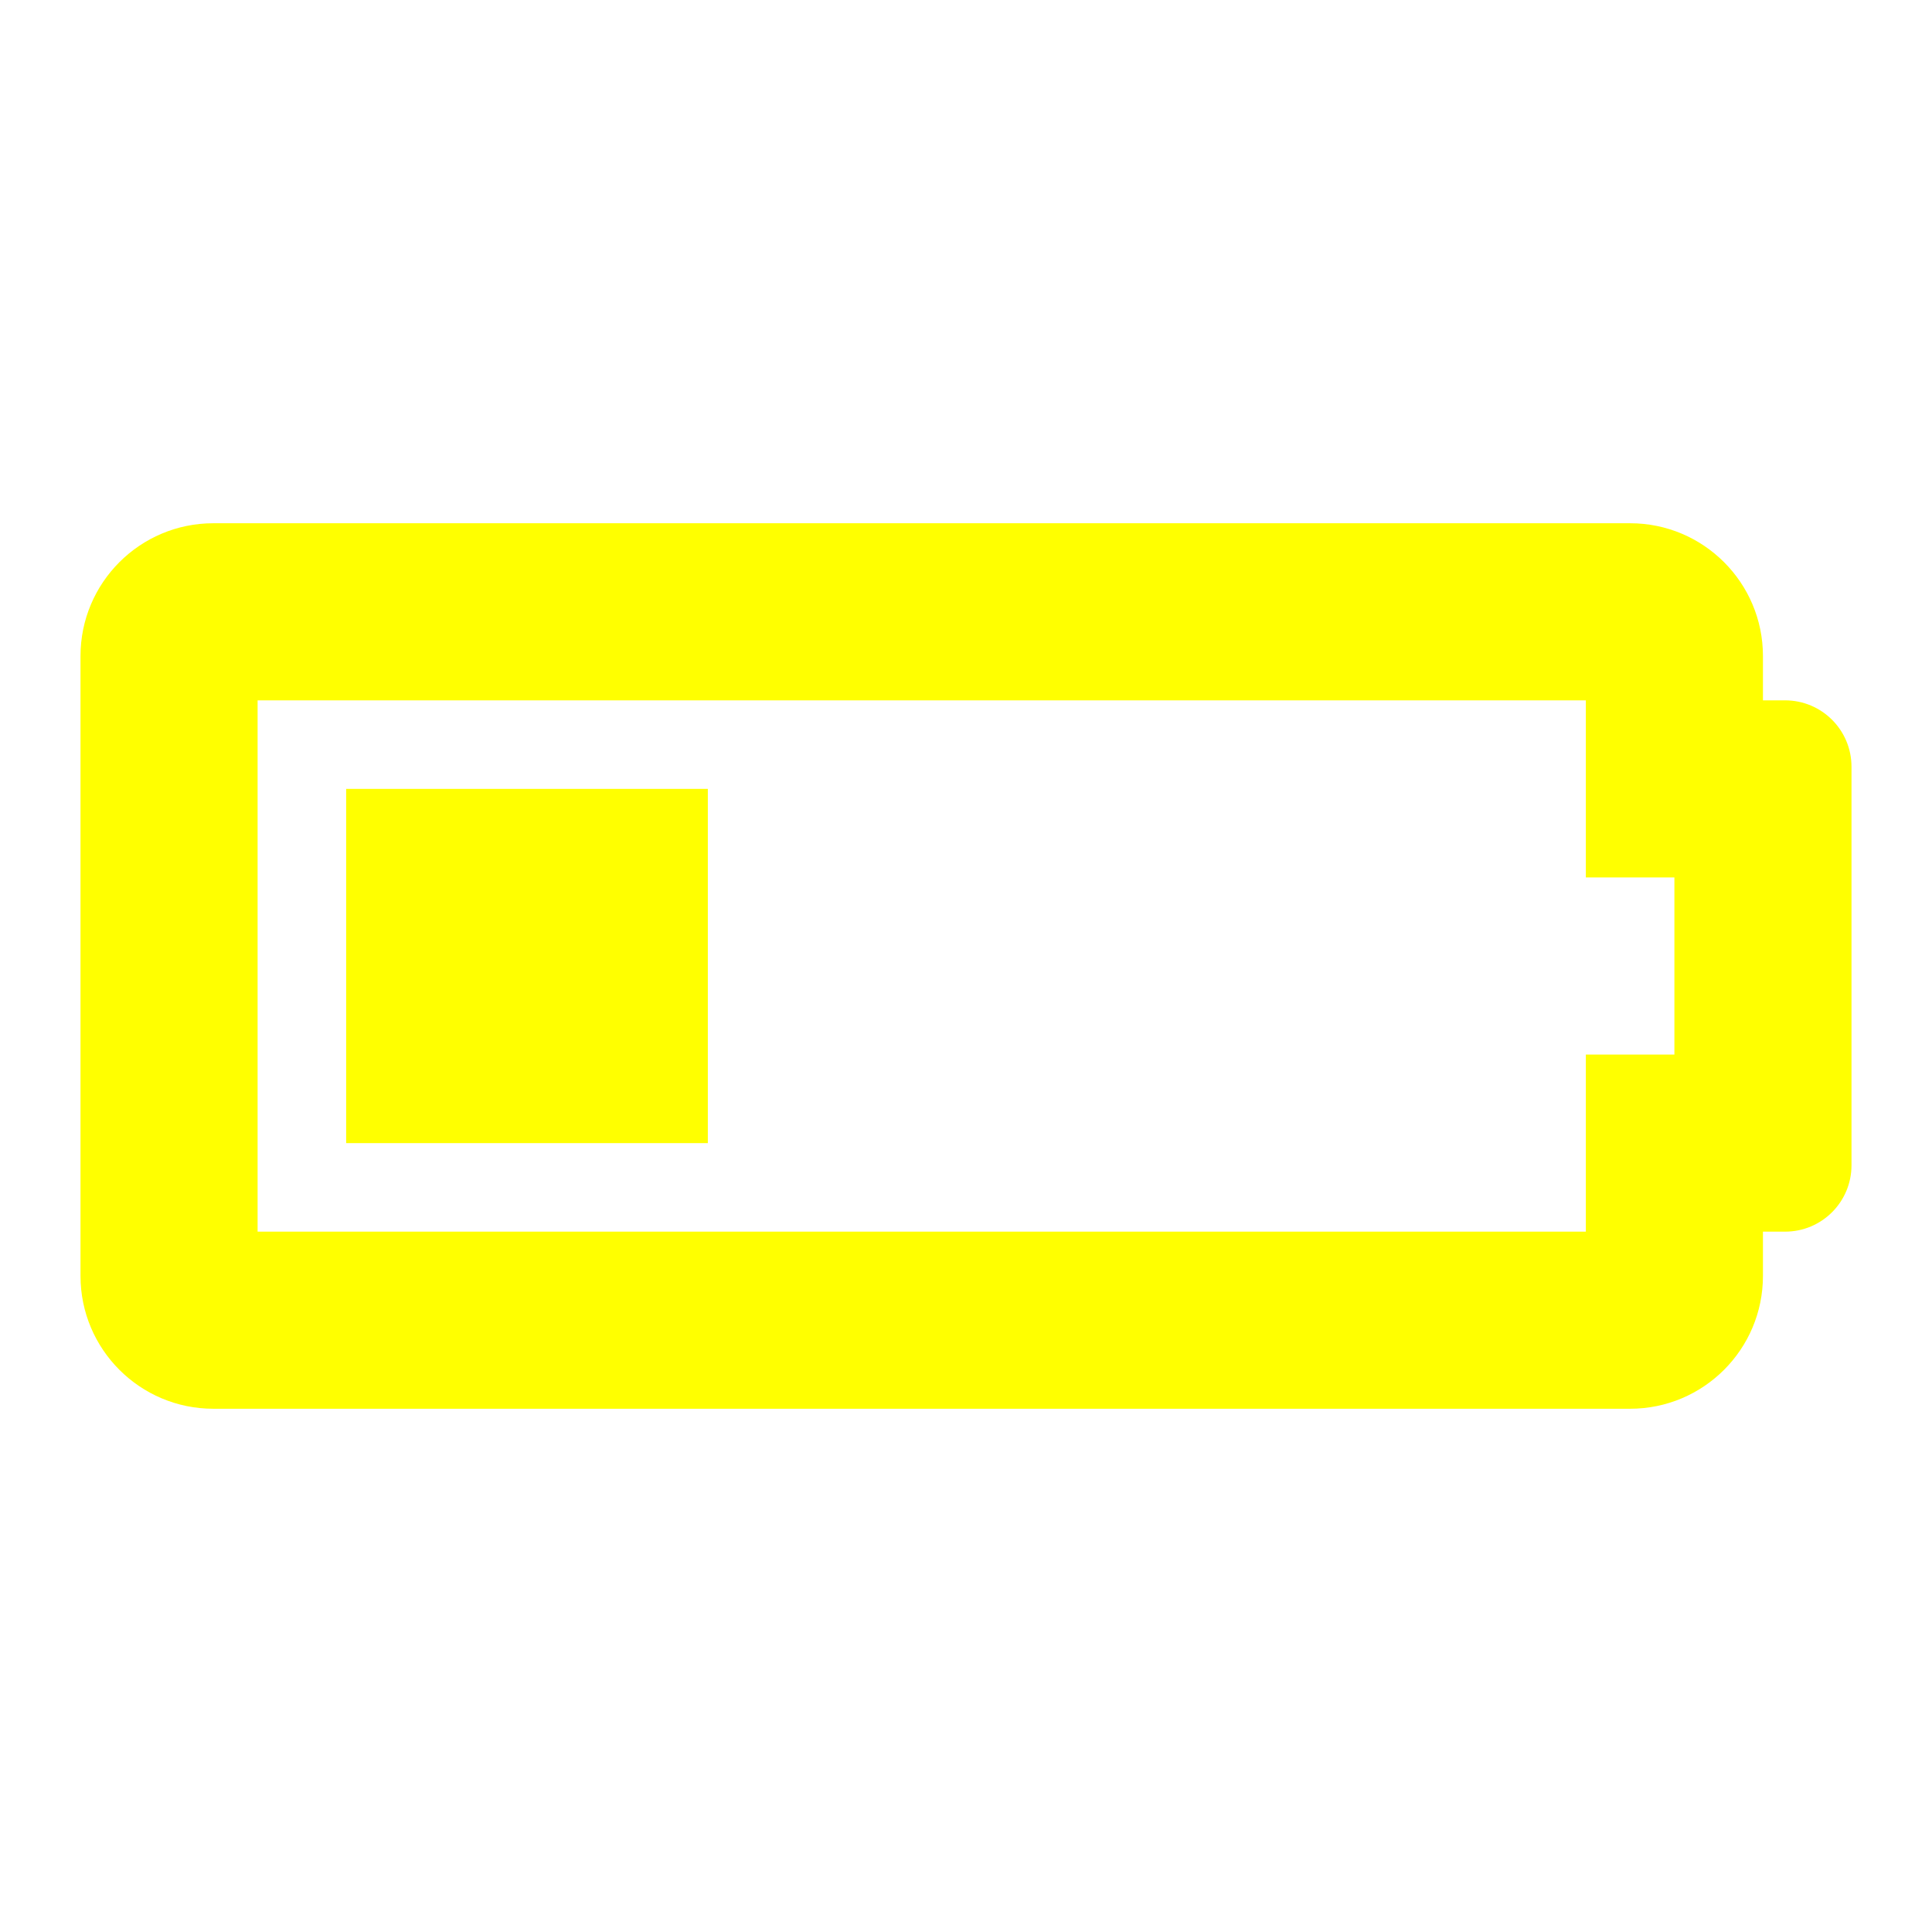
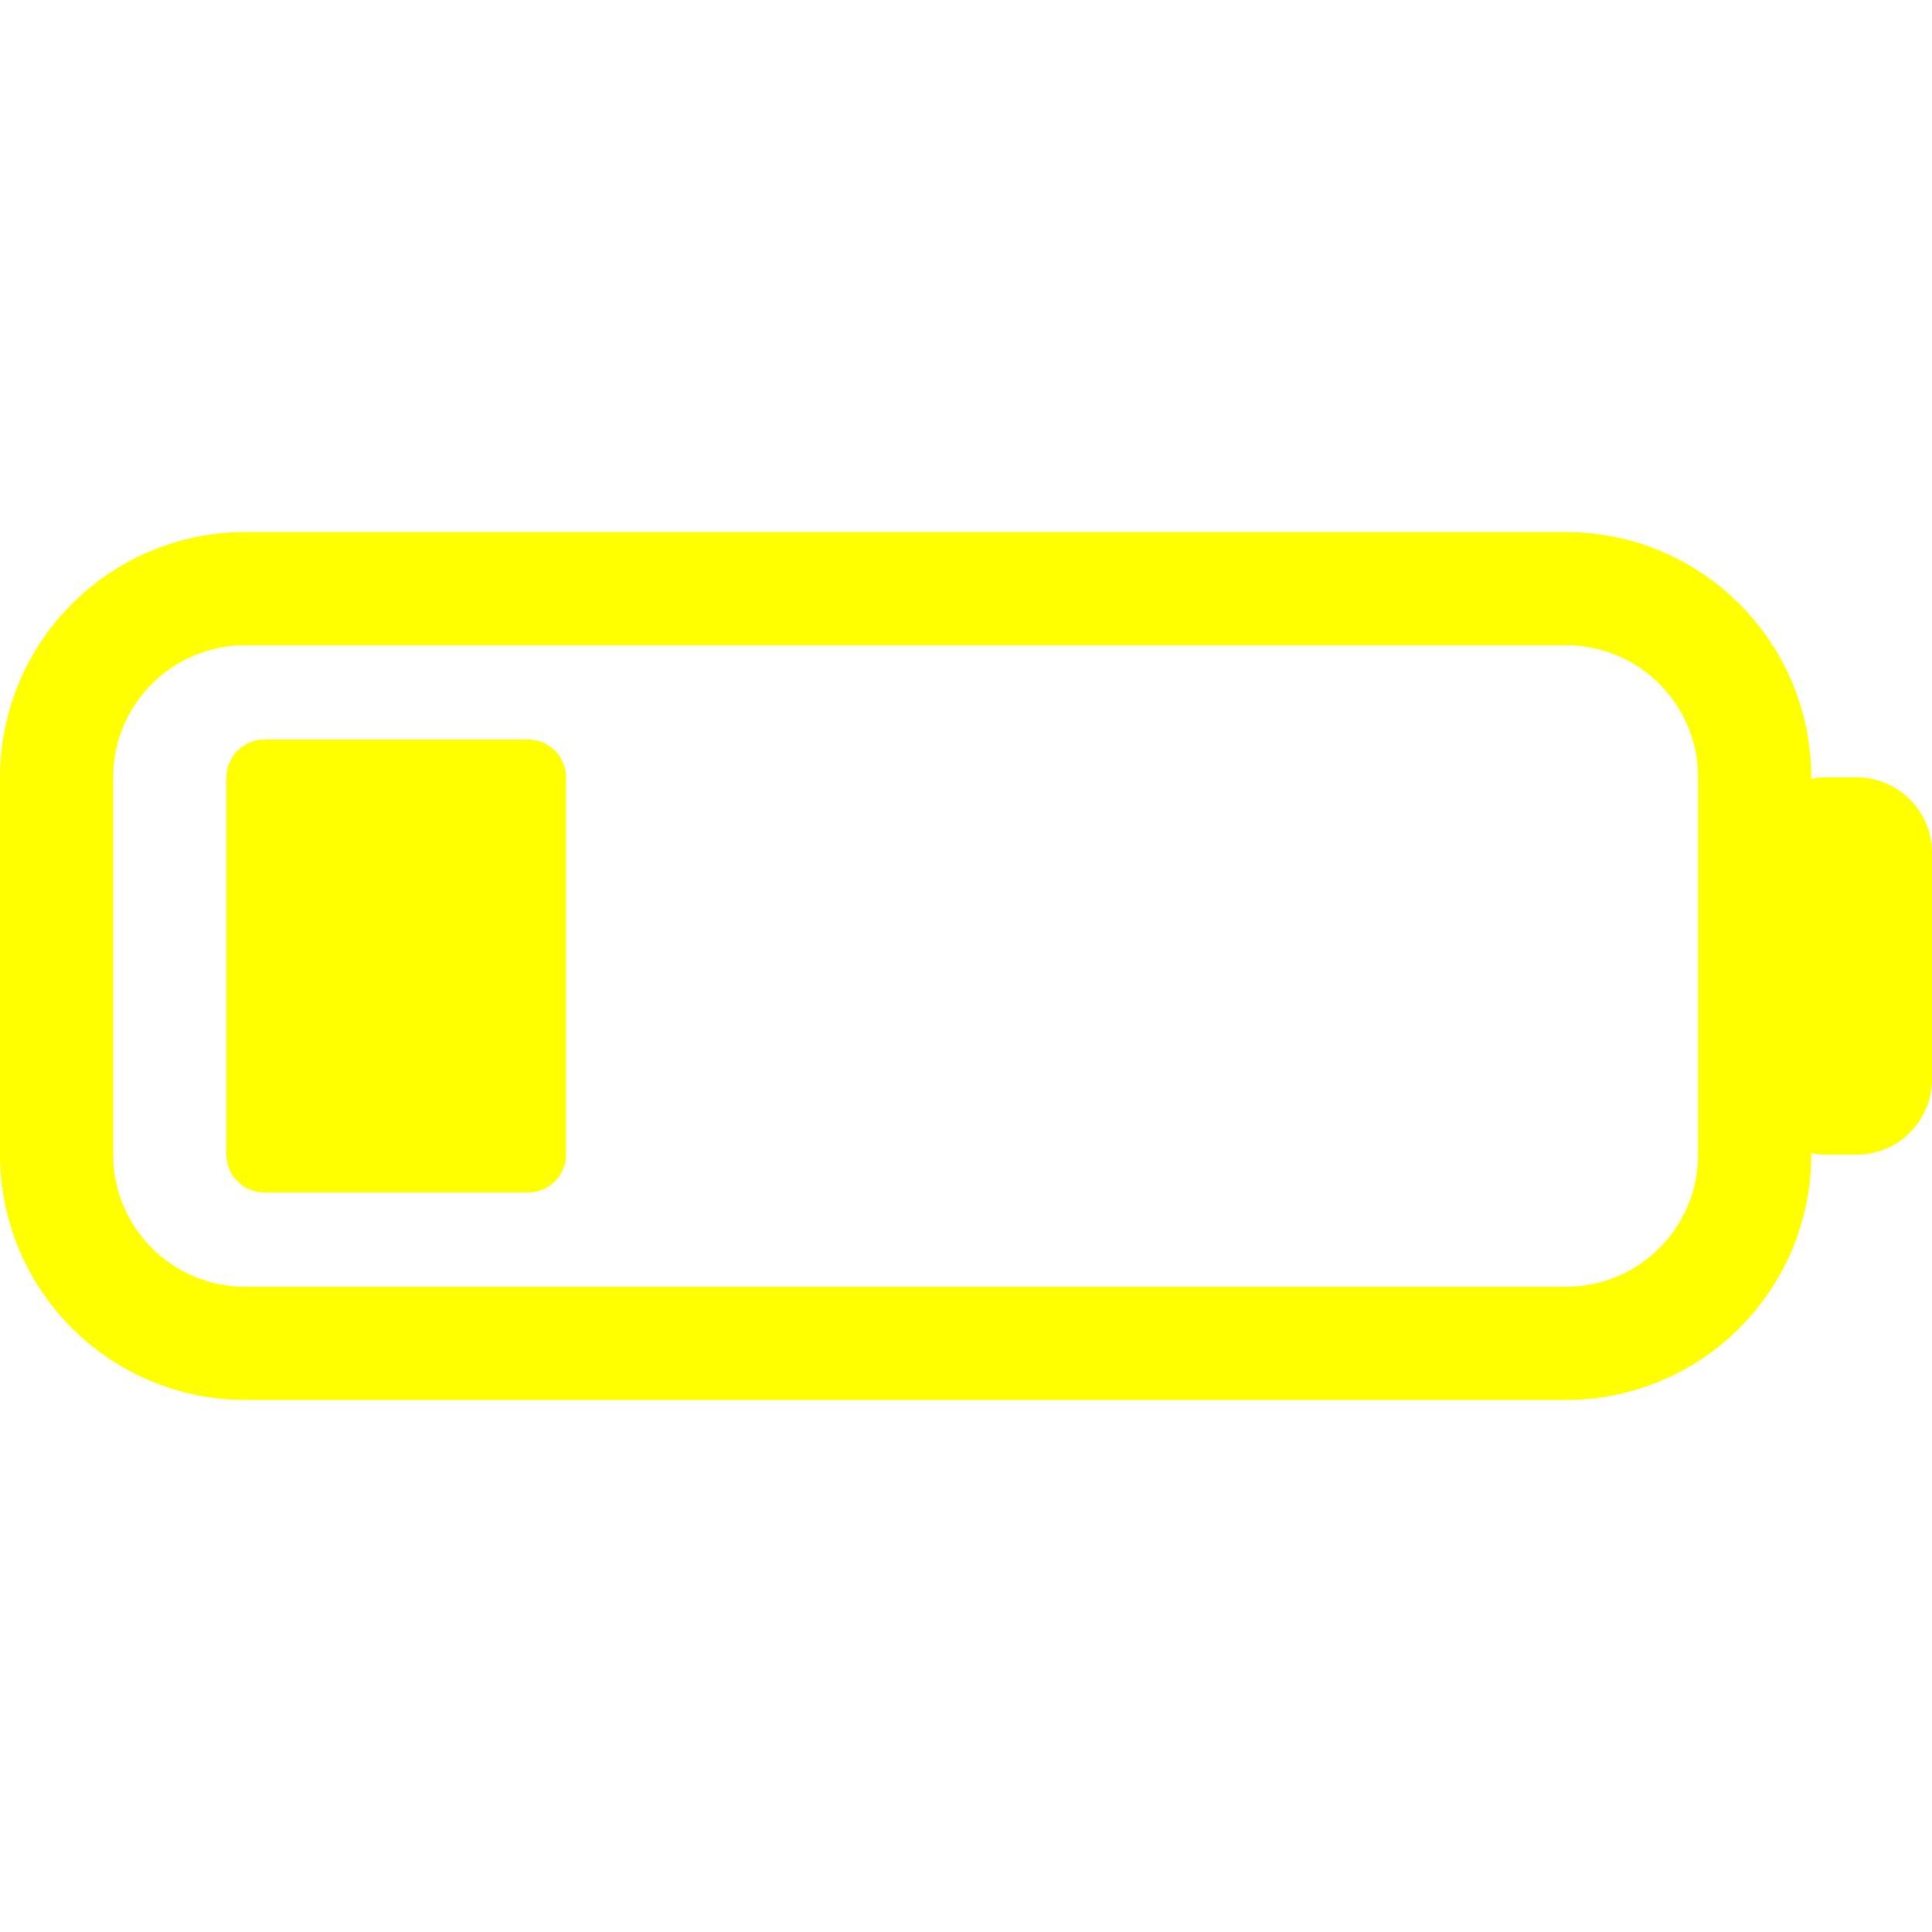
- <svg xmlns="http://www.w3.org/2000/svg" height="24" viewBox="0 0 24 24" width="24">
-   <path d="m19.7 8.7v2.2h1.1v2.2h-1.1v2.2h-16.5v-6.6zm.55-2.2h-17.6c-.911 0-1.65.739-1.65 1.65v7.7c0 .911.739 1.65 1.65 1.65h17.6c.911 0 1.65-.739 1.65-1.65v-.55h.275c.456 0 .825-.369.825-.825v-4.95c0-.456-.369-.825-.825-.825h-.275v-.55c0-.911-.739-1.65-1.65-1.65zm-11.457 3.3h-4.493v4.4h4.493z" fill="#ffff00" stroke-width=".034" />
+ <svg xmlns="http://www.w3.org/2000/svg" width="256" height="256" viewBox="0 0 256 256">
+   <rect id="battery-outline" x="7.5" y="78" width="225" height="100" rx="25" fill="none" stroke="#FFFF00" stroke-width="15" />
+   <rect id="battery-terminal" x="232" y="103" width="24" height="50" rx="10" fill="#FFFF00" />
+   <rect id="battery-level-25" x="30" y="98" width="45" height="60" rx="5" fill="#FFFF00" />
</svg>
